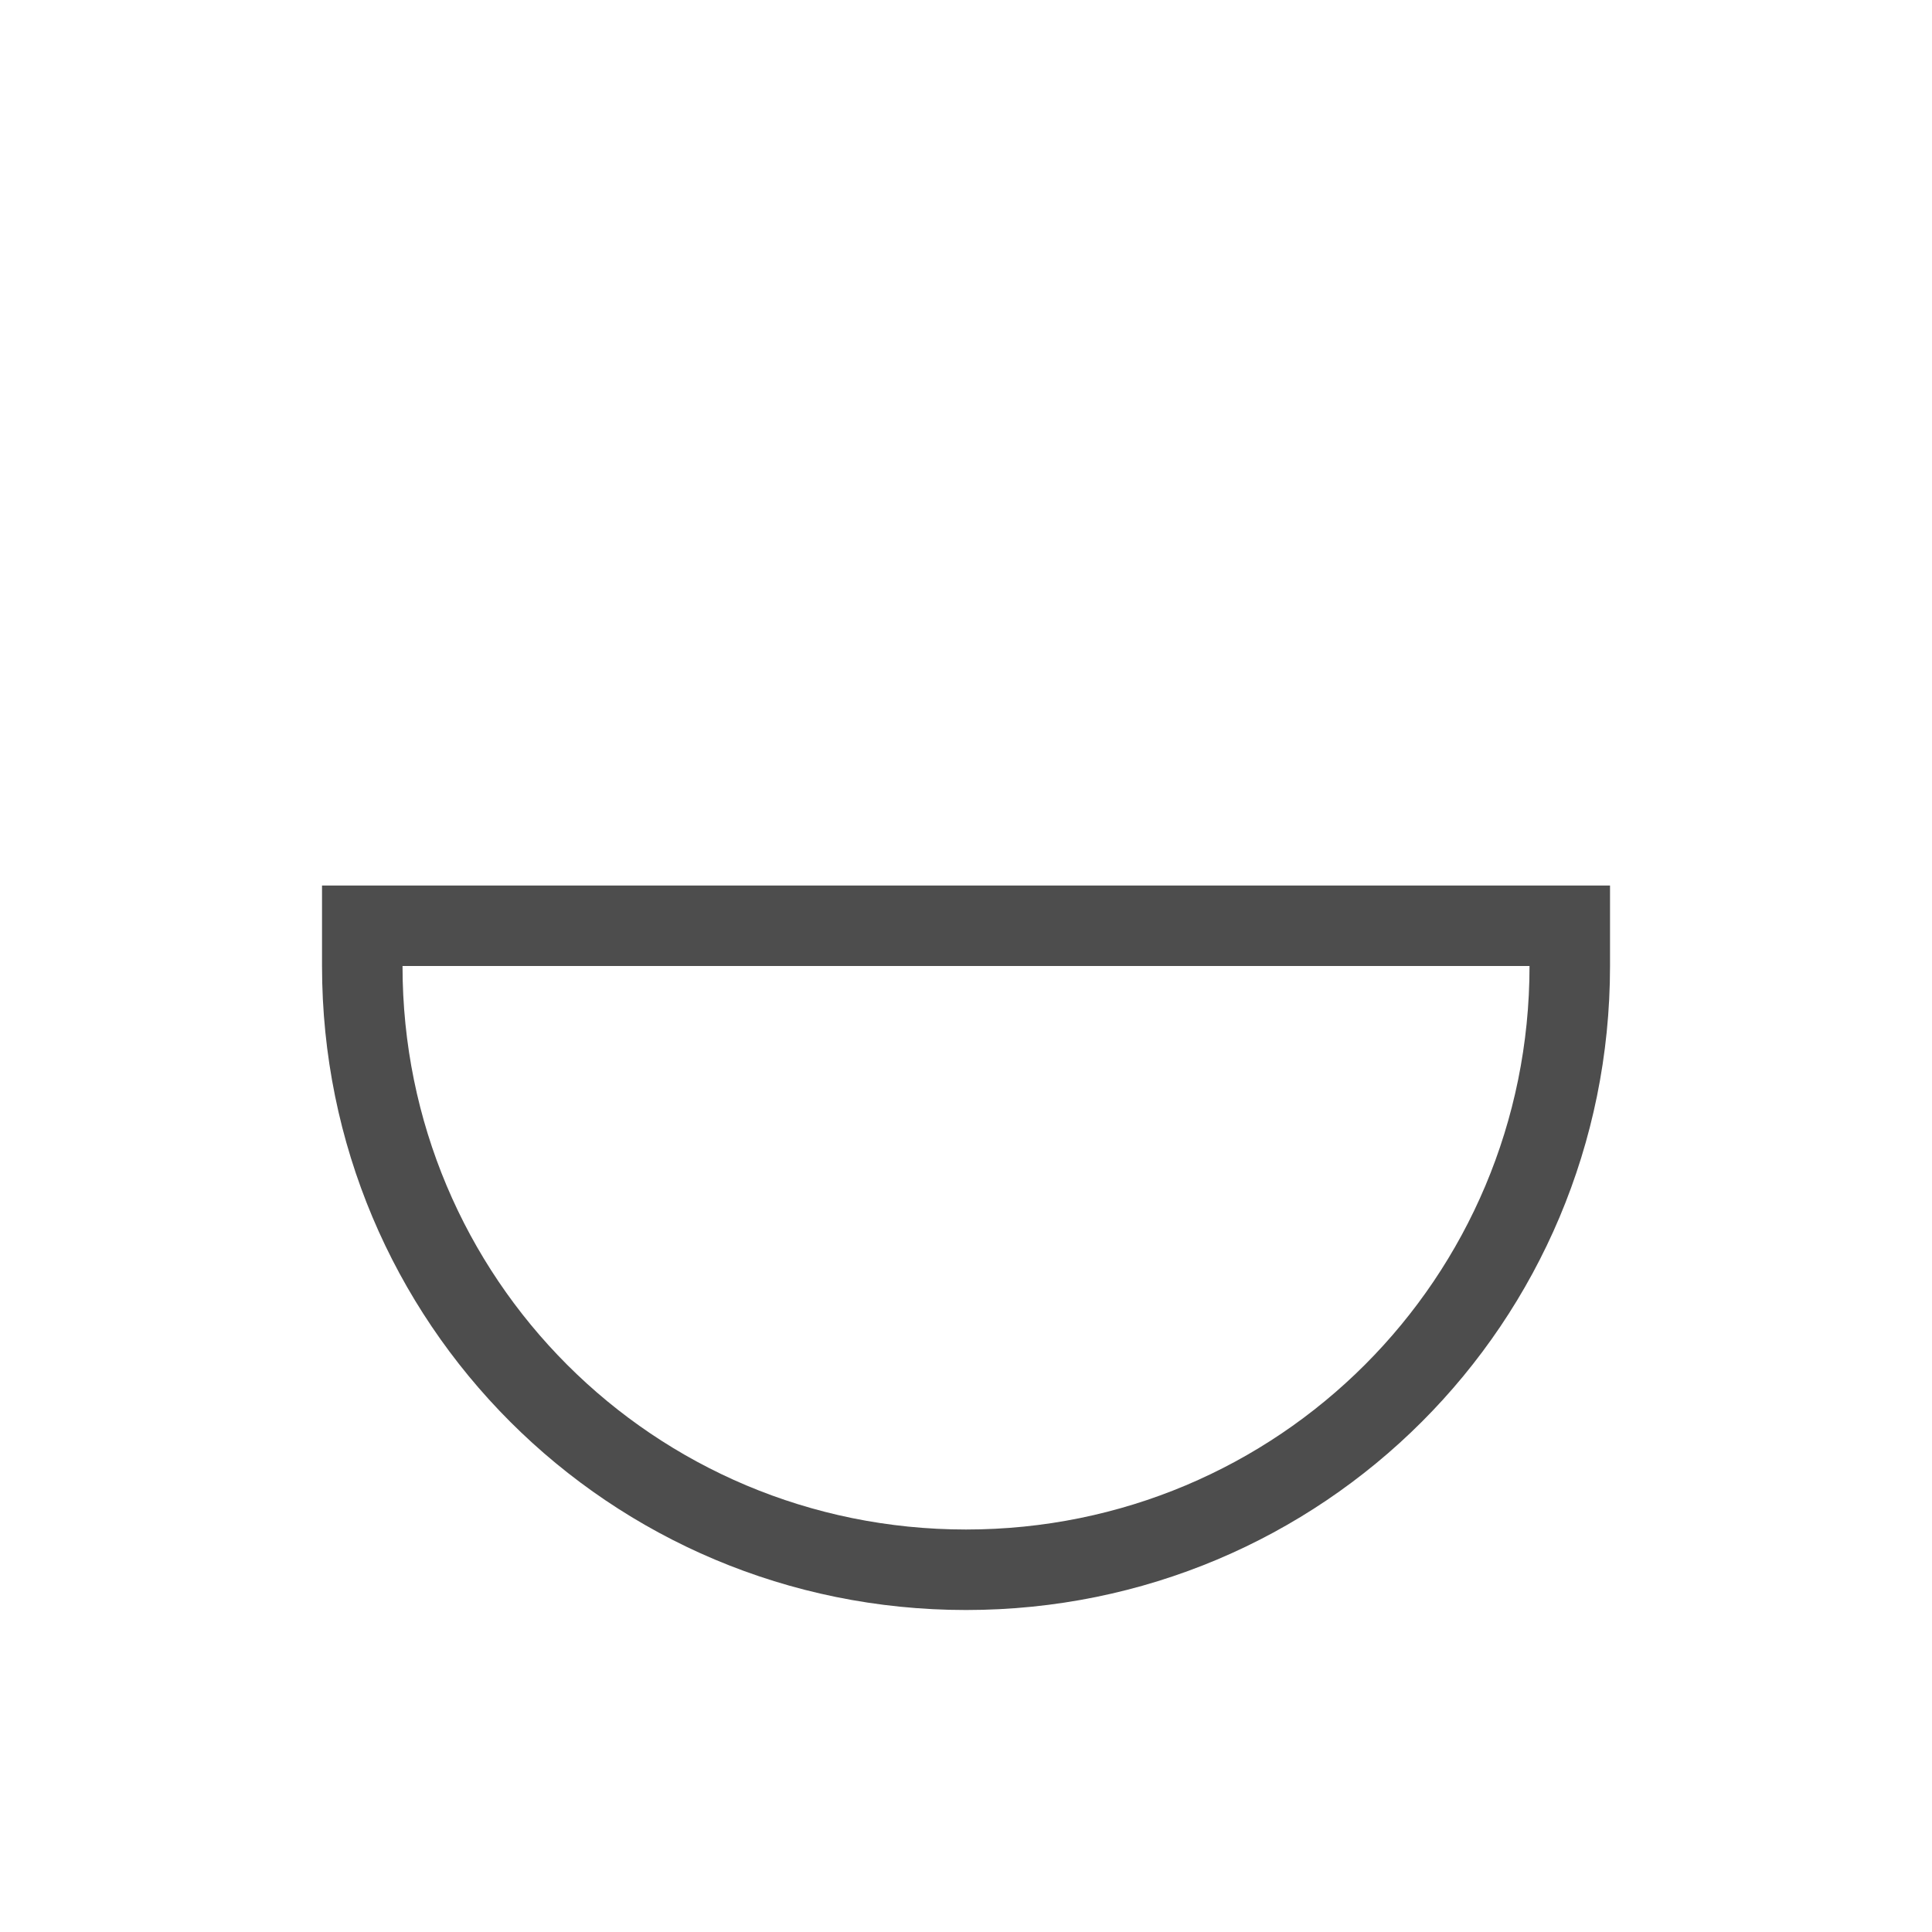
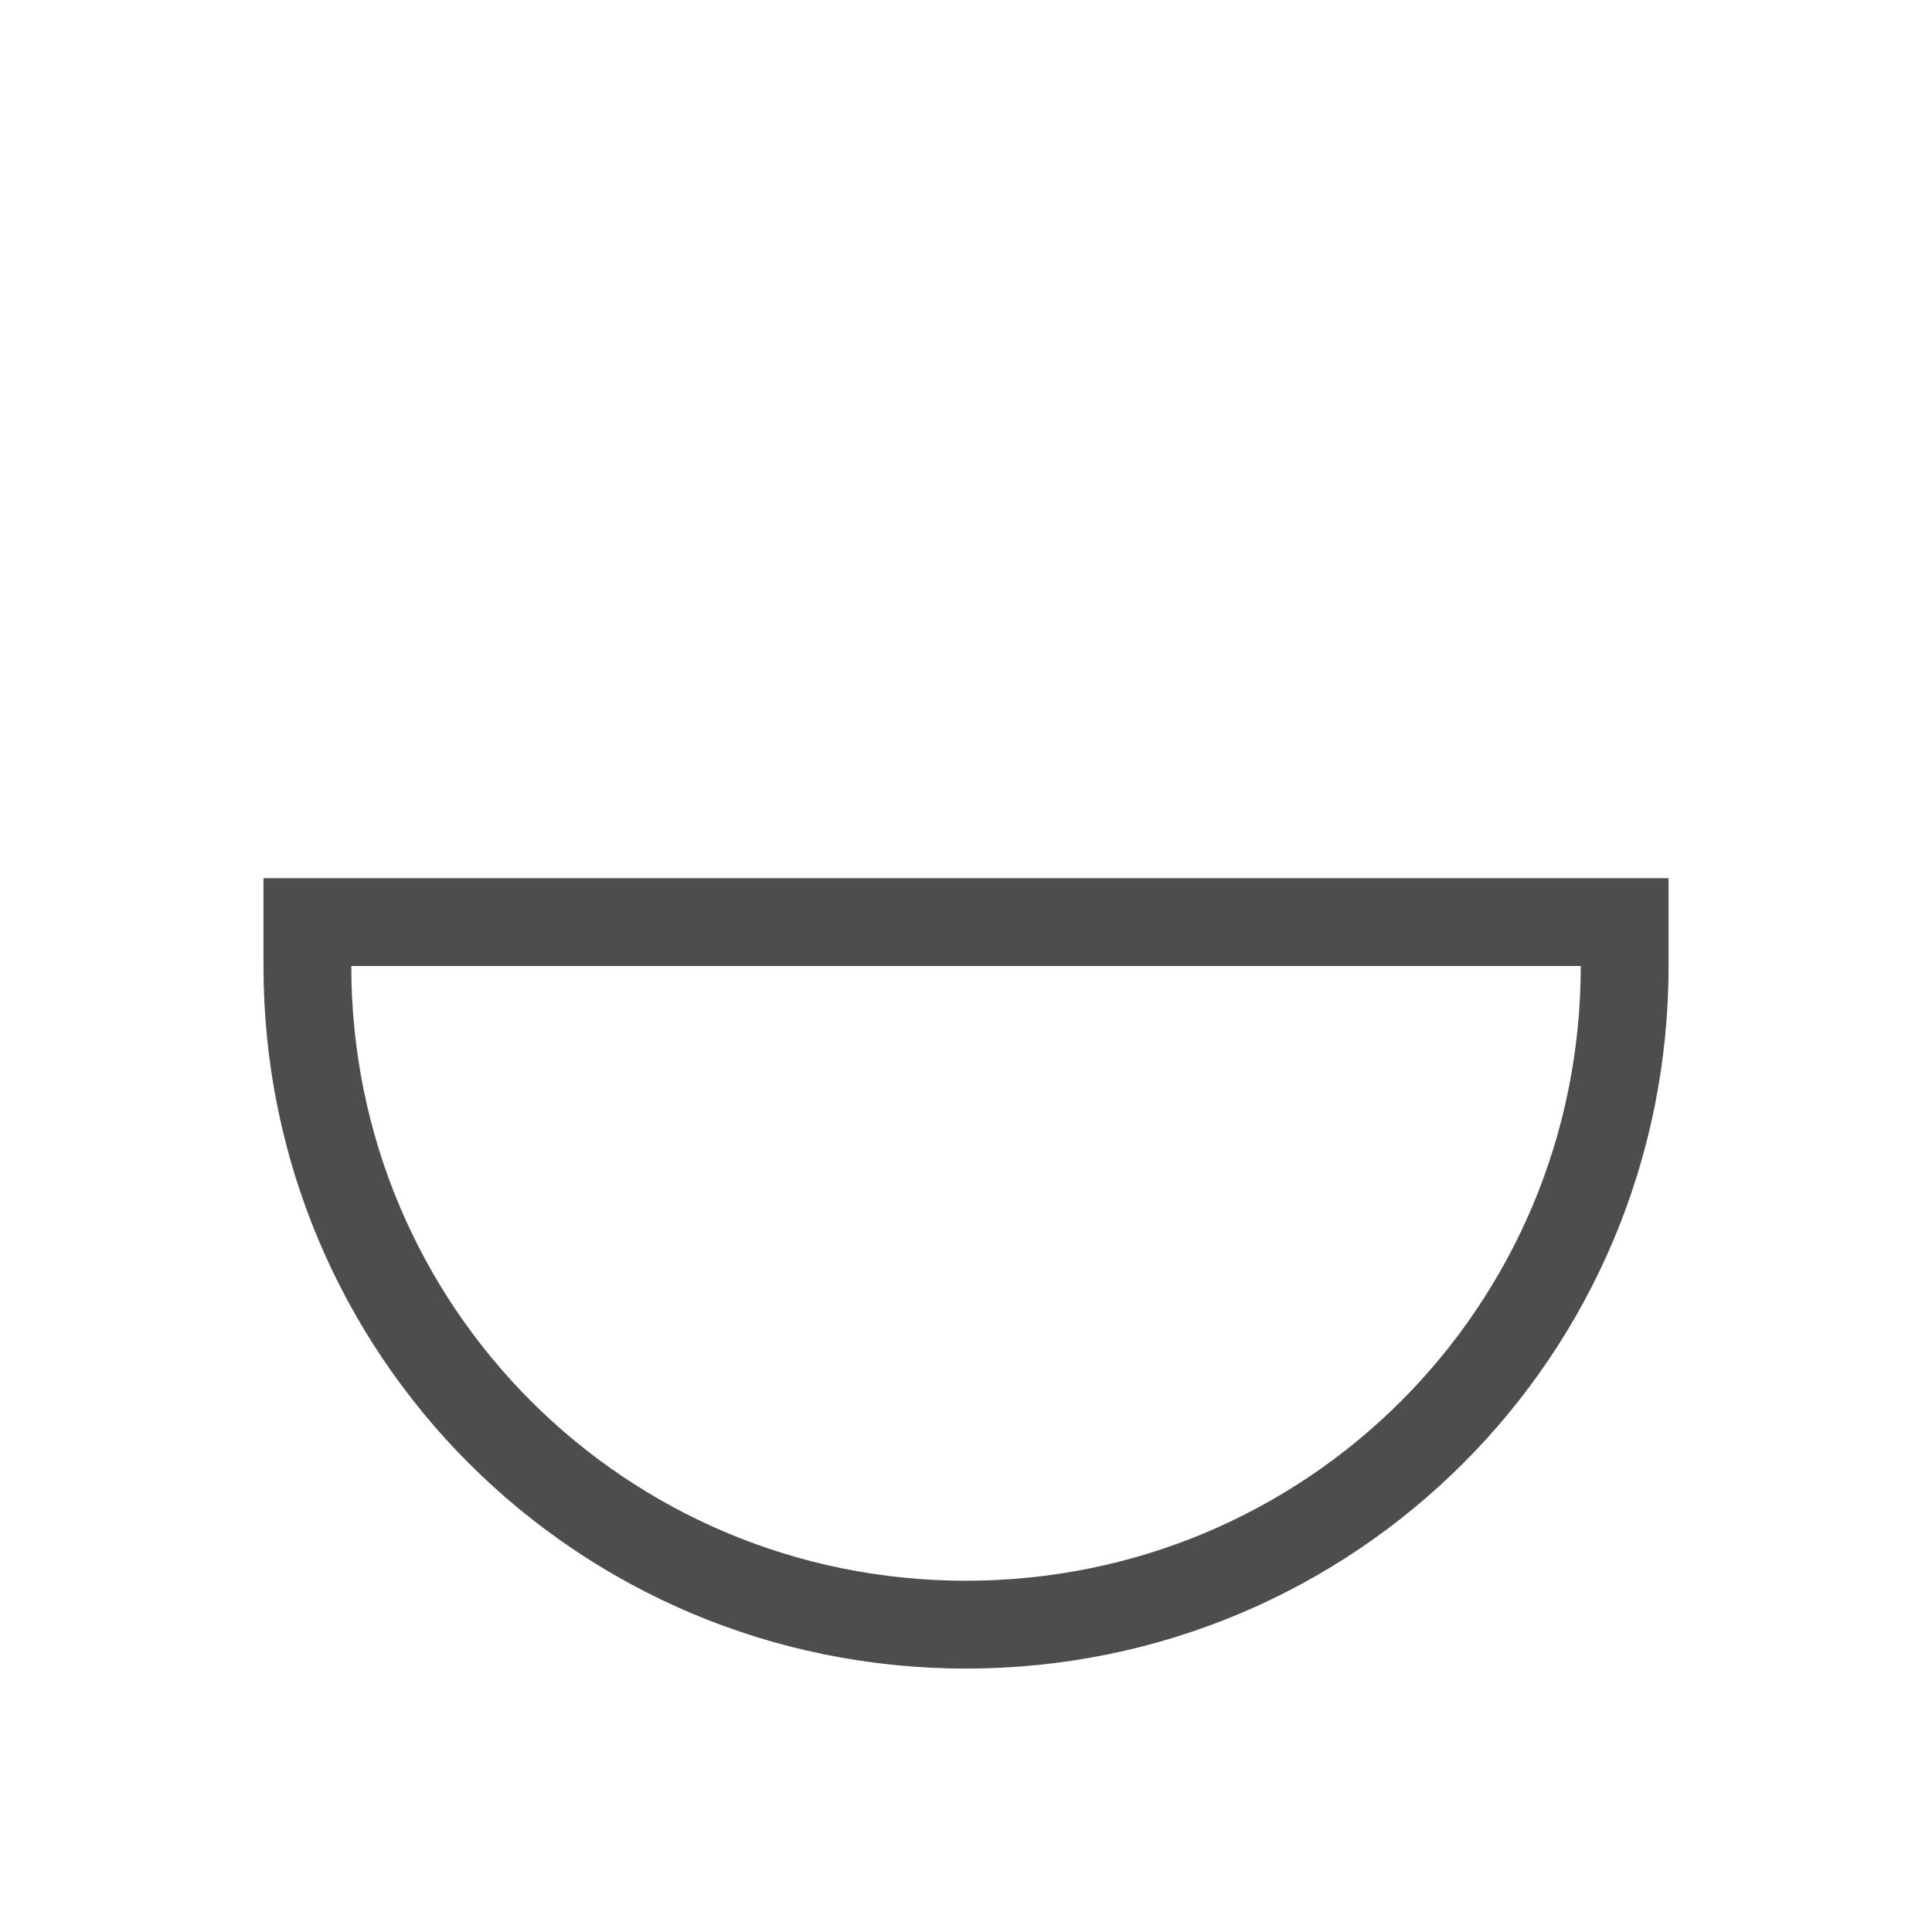
- <svg xmlns="http://www.w3.org/2000/svg" width="24" height="24" id="svg3760" version="1.1">
+ <svg xmlns="http://www.w3.org/2000/svg" width="22" height="22" id="svg3760" version="1.1">
  <defs id="defs3762" />
-   <g id="layer1" transform="translate(-550.2857,-606.6479)">
+   <g id="layer1" transform="translate(-551.2857,-607.6479)">
    <path style="opacity:1;fill:#4d4d4d;fill-opacity:1;stroke:none" d="m 570.286,618.648 c 0,4.432 -3.568,8 -8,8 -4.432,0 -8,-3.568 -8,-8 l 0,-1 16,0 0,1 z m -1,0 -14,0 c 0,3.878 3.122,7 7,7 3.878,0 7,-3.122 7,-7 z" id="rect4112" />
  </g>
</svg>
